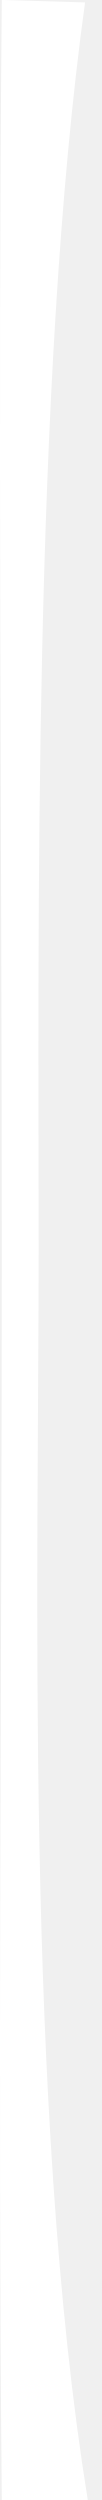
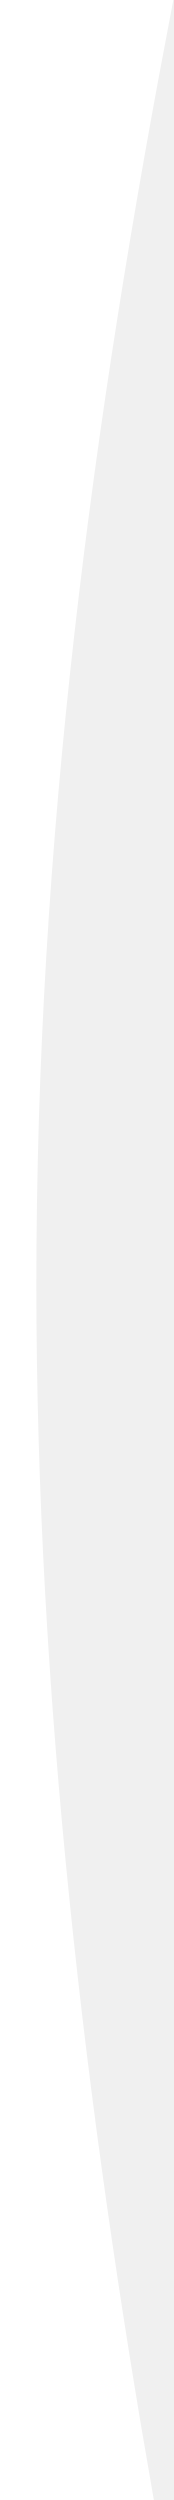
- <svg xmlns="http://www.w3.org/2000/svg" version="1.1" id="Layer_1" x="0px" y="0px" width="74.598px" height="1832.028px" viewBox="282.679 -889.013 74.598 1832.028" enable-background="new 282.679 -889.013 74.598 1832.028" xml:space="preserve">
-   <path fill="#FFFFFF" d="M284,27c0,306.486-2.973,611.821,0,916.015h63C300.5,655.5,311,255.422,311,27  c0-228.42-4.5-635.5,34-914.236l-61-1.777C281.027-584.817,284-279.482,284,27z" />
+ <svg xmlns="http://www.w3.org/2000/svg" width="110" height="1582" viewBox="0 0 110 1582">
+   <defs>
+     <style>
+       .cls-1 {
+         fill: #fff;
+         fill-rule: evenodd;
+       }
+     </style>
+   </defs>
+   <g id="curve">
+     <path id="Rectangle_72_copy" data-name="Rectangle 72 copy" class="cls-1" d="M123,1077c0-281.913,35.37-546.052,86.678-813H100V1846h97.361C154.088,1600.01,123,1335.39,123,1077Z" transform="translate(-100 -264)" />
+   </g>
</svg>
